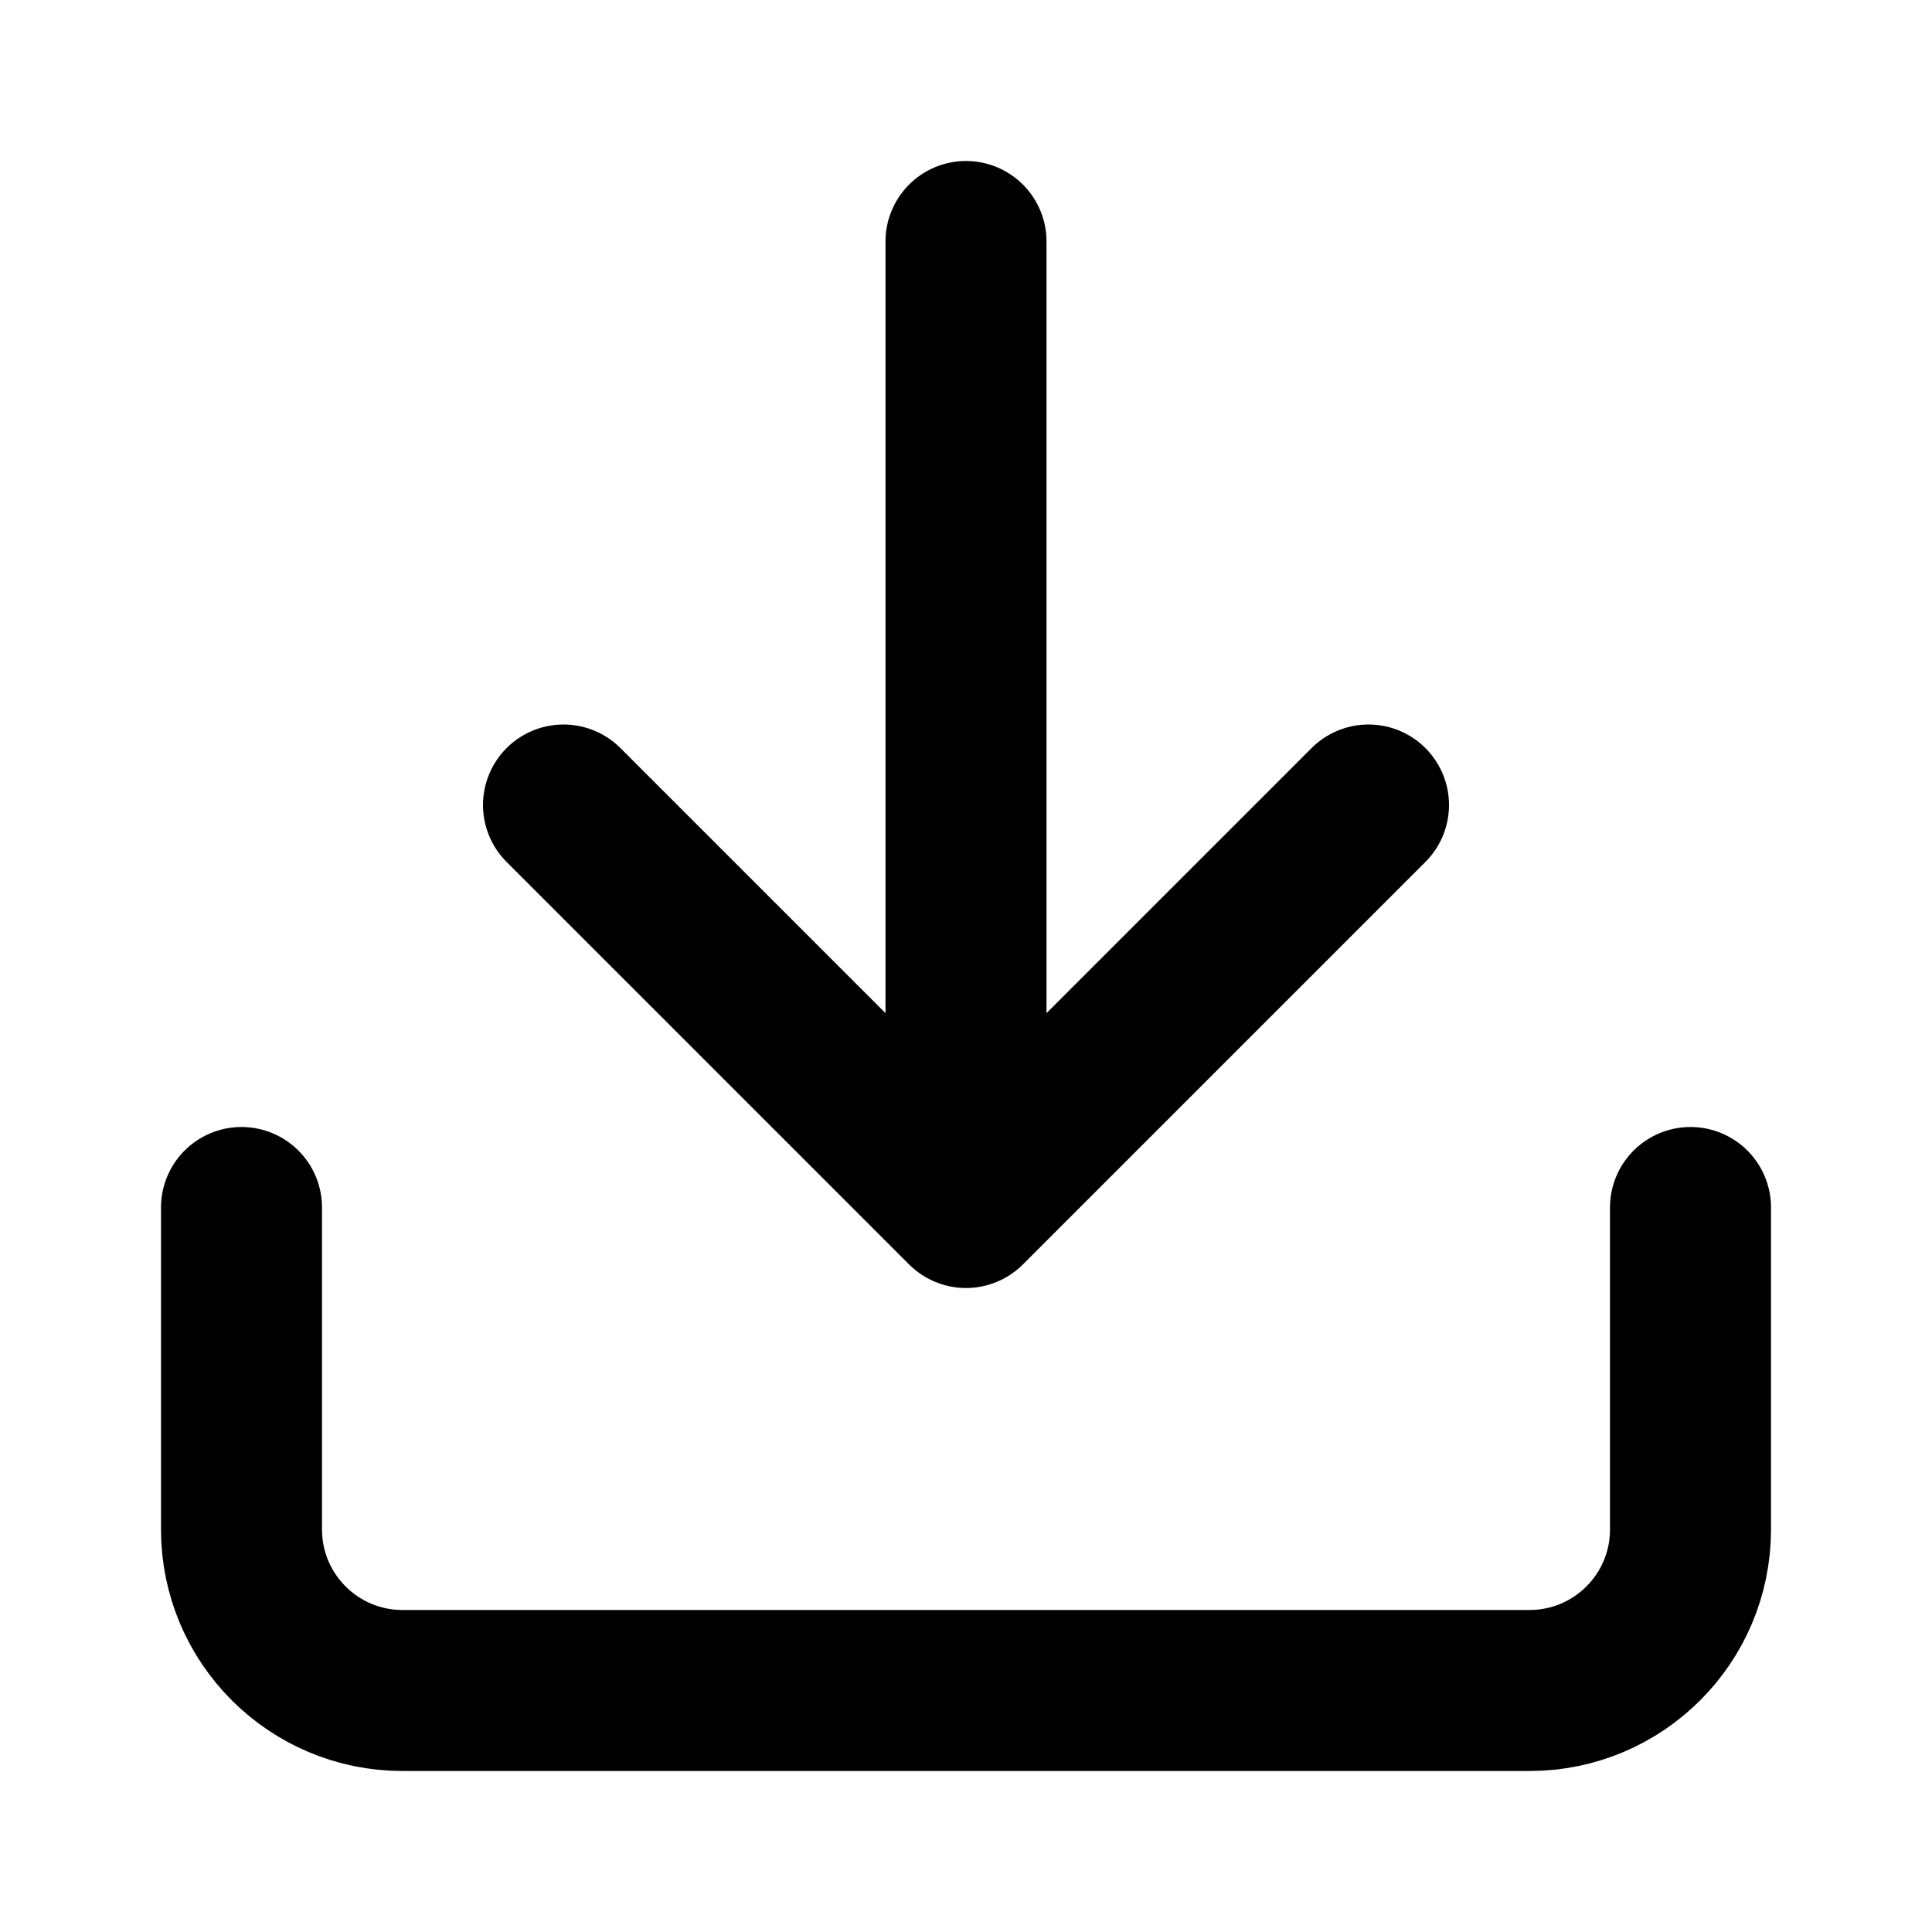
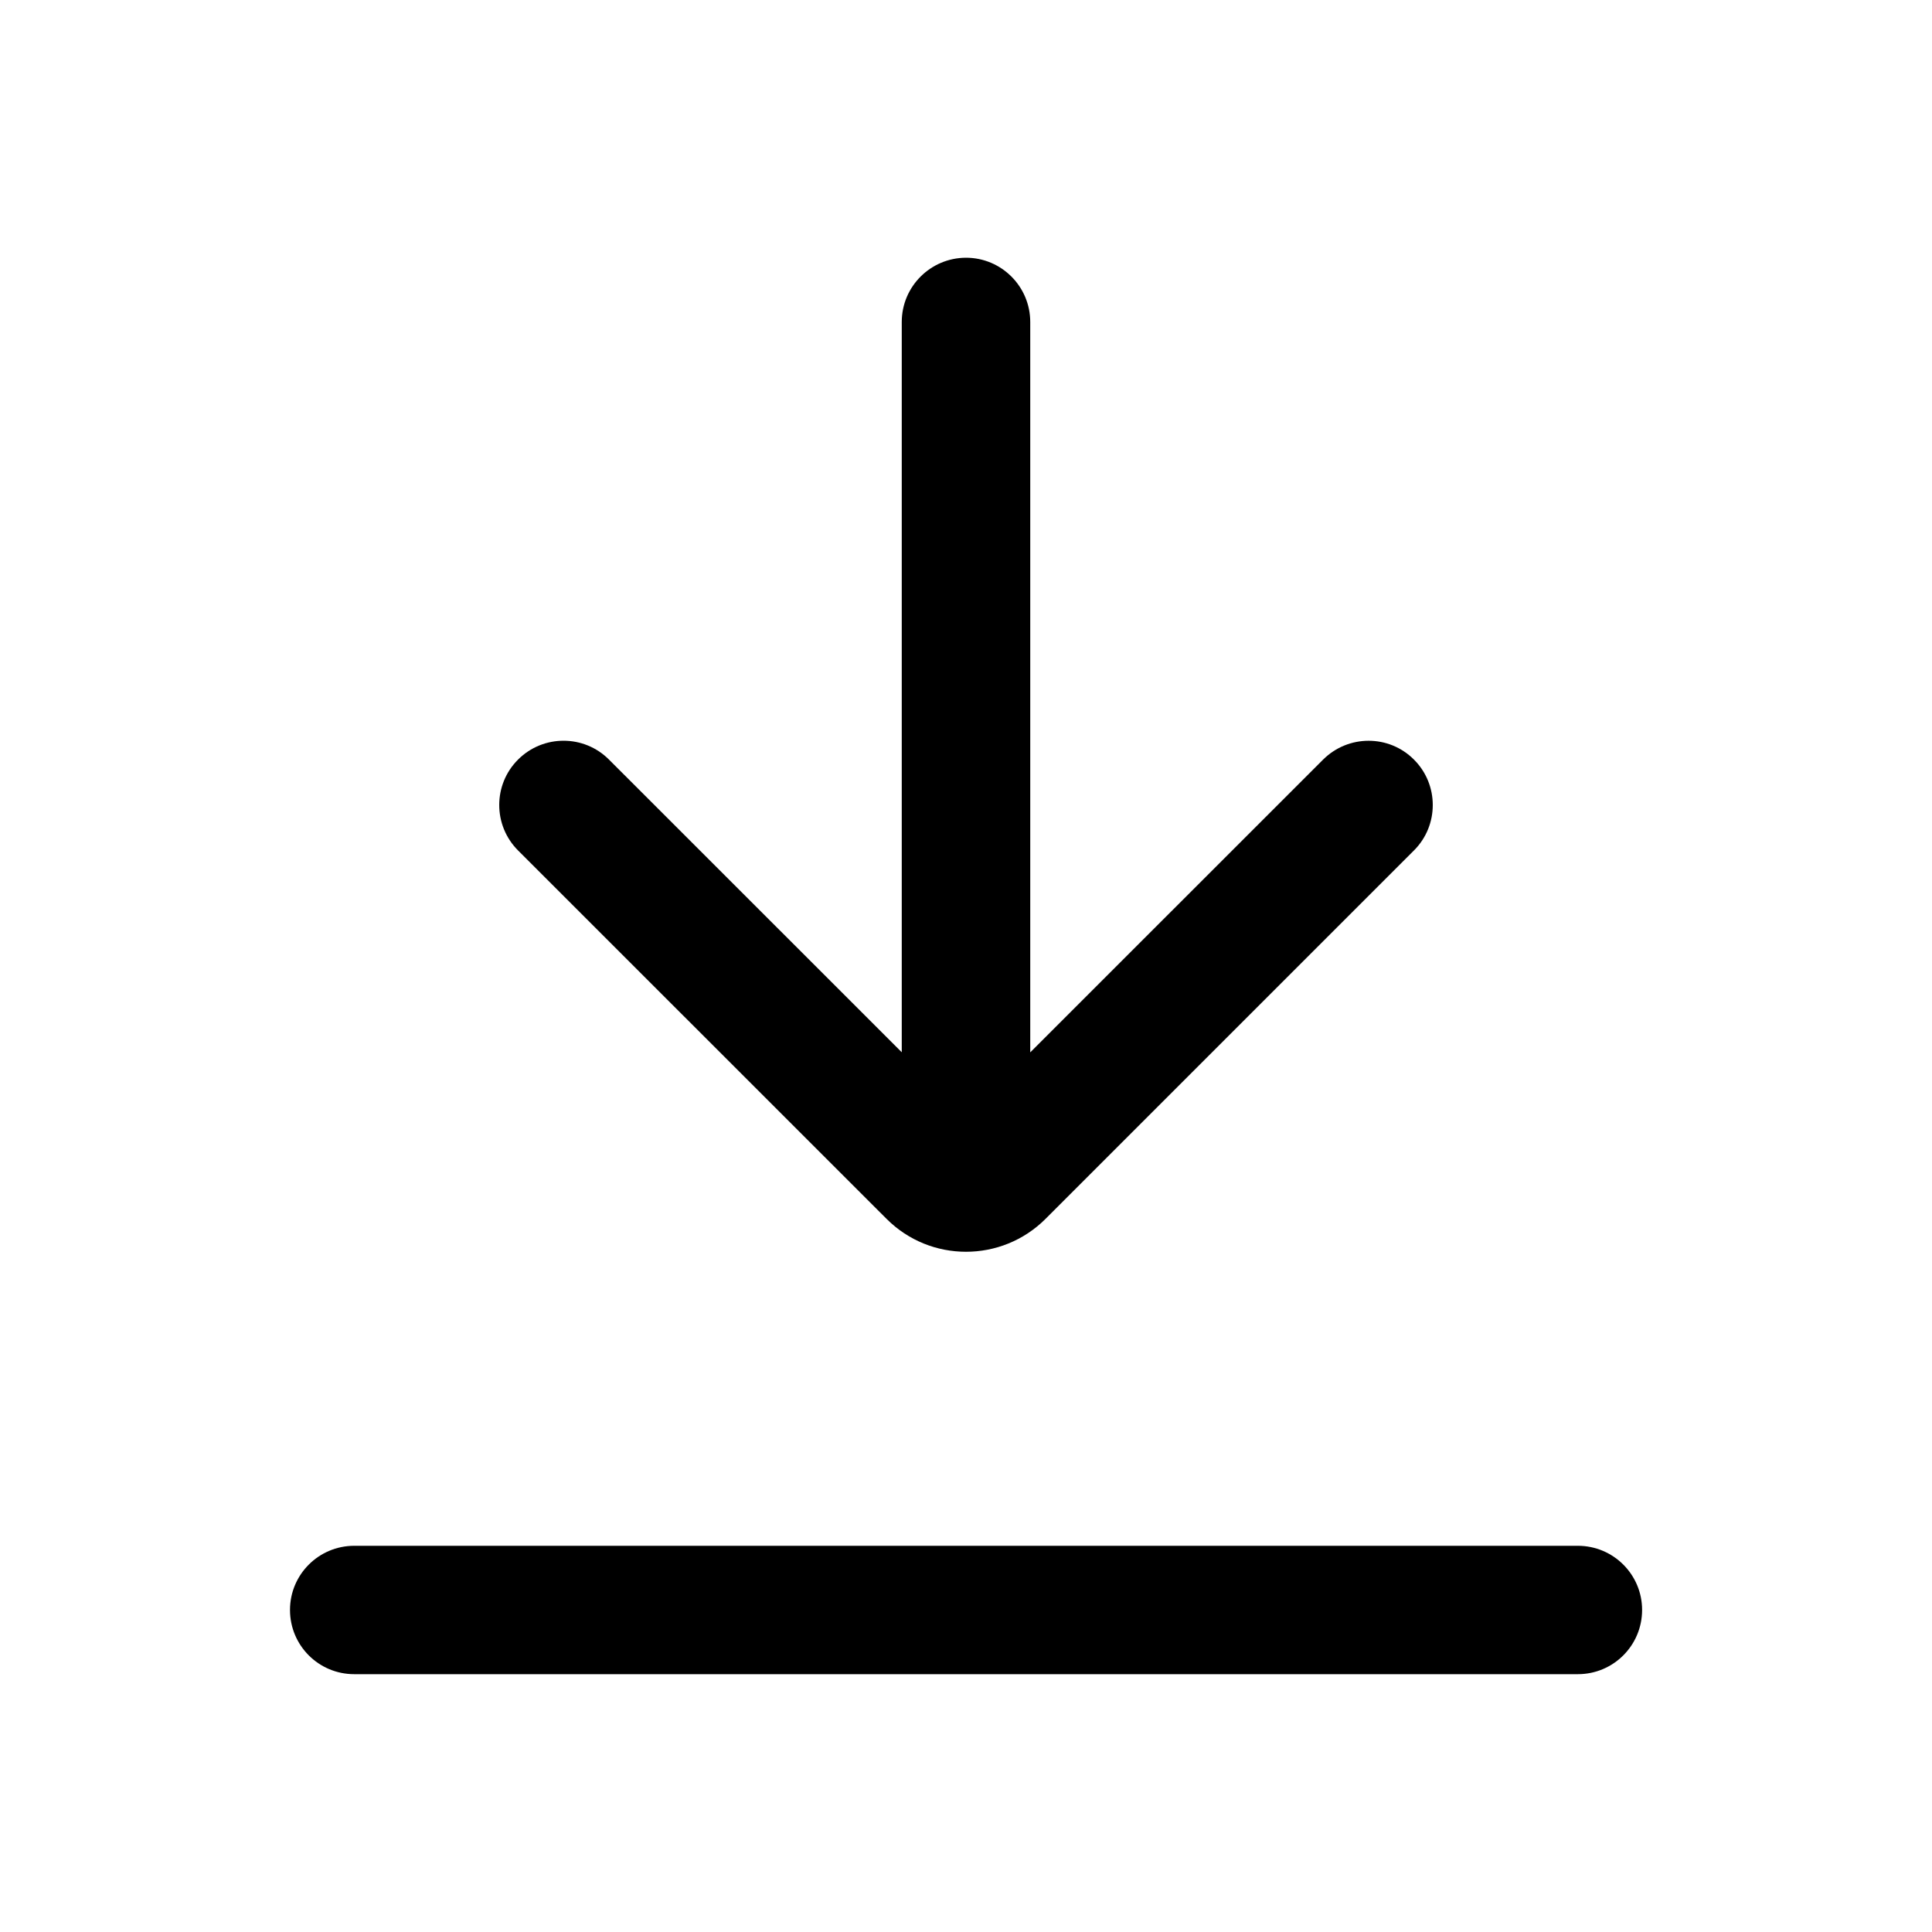
- <svg xmlns="http://www.w3.org/2000/svg" width="24" height="24" viewBox="0 0 24 24" fill="none" stroke="#000" stroke-width="2" stroke-linecap="round" stroke-linejoin="round">
-   <path d="M21 15v4a2 2 0 0 1-2 2H5a2 2 0 0 1-2-2v-4M7 10l5 5 5-5M12 15V3" />
+ <svg xmlns="http://www.w3.org/2000/svg" width="20" height="20" viewBox="0 0 20 20">
+   <path d="M16.334 16.002C16.701 16.002 16.999 16.299 16.999 16.666C16.999 17.034 16.701 17.331 16.334 17.331H3.667C3.299 17.331 3.002 17.034 3.002 16.666C3.002 16.299 3.3 16.002 3.667 16.002H16.334Z" fill="currentColor" />
+   <path d="M10 2.668C10.367 2.668 10.665 2.966 10.665 3.333V10.894L13.697 7.863C13.957 7.604 14.378 7.603 14.637 7.863C14.897 8.122 14.897 8.545 14.637 8.804L10.824 12.617C10.369 13.072 9.631 13.072 9.177 12.617L5.363 8.804C5.103 8.544 5.103 8.122 5.363 7.863C5.623 7.603 6.045 7.603 6.304 7.863L9.335 10.893V3.333C9.335 2.966 9.633 2.669 10 2.668Z" fill="currentColor" />
</svg>
